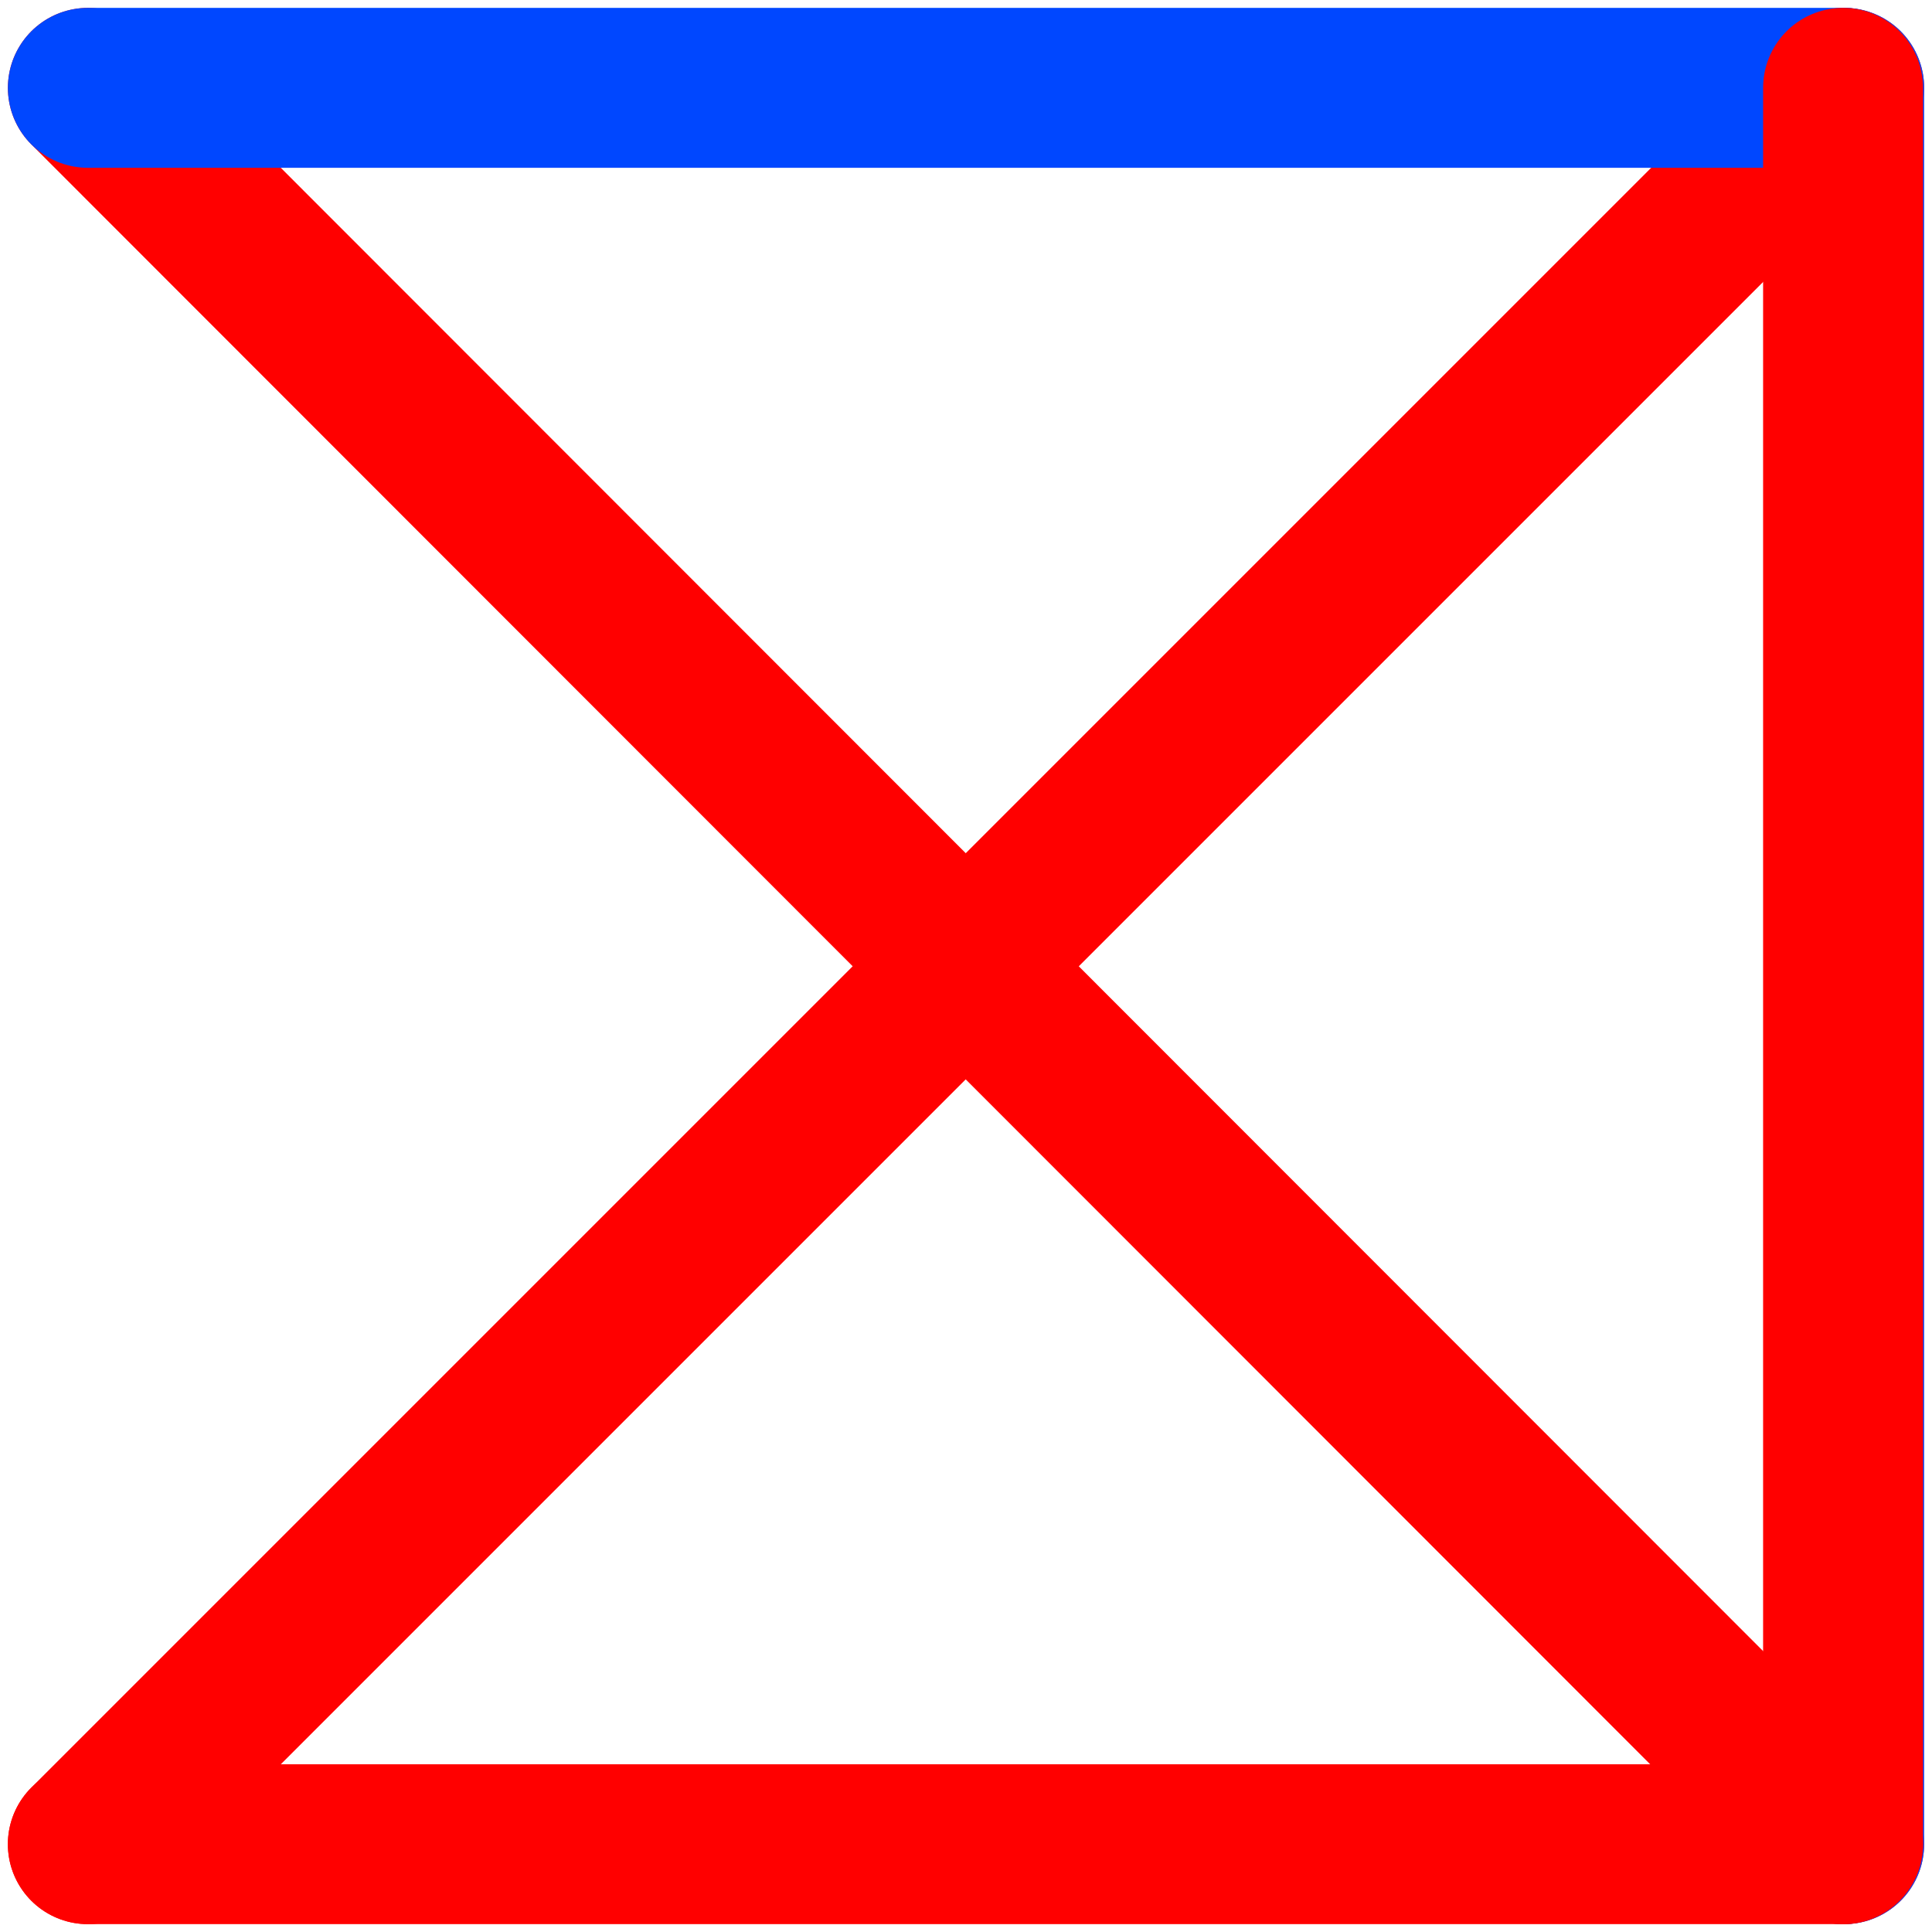
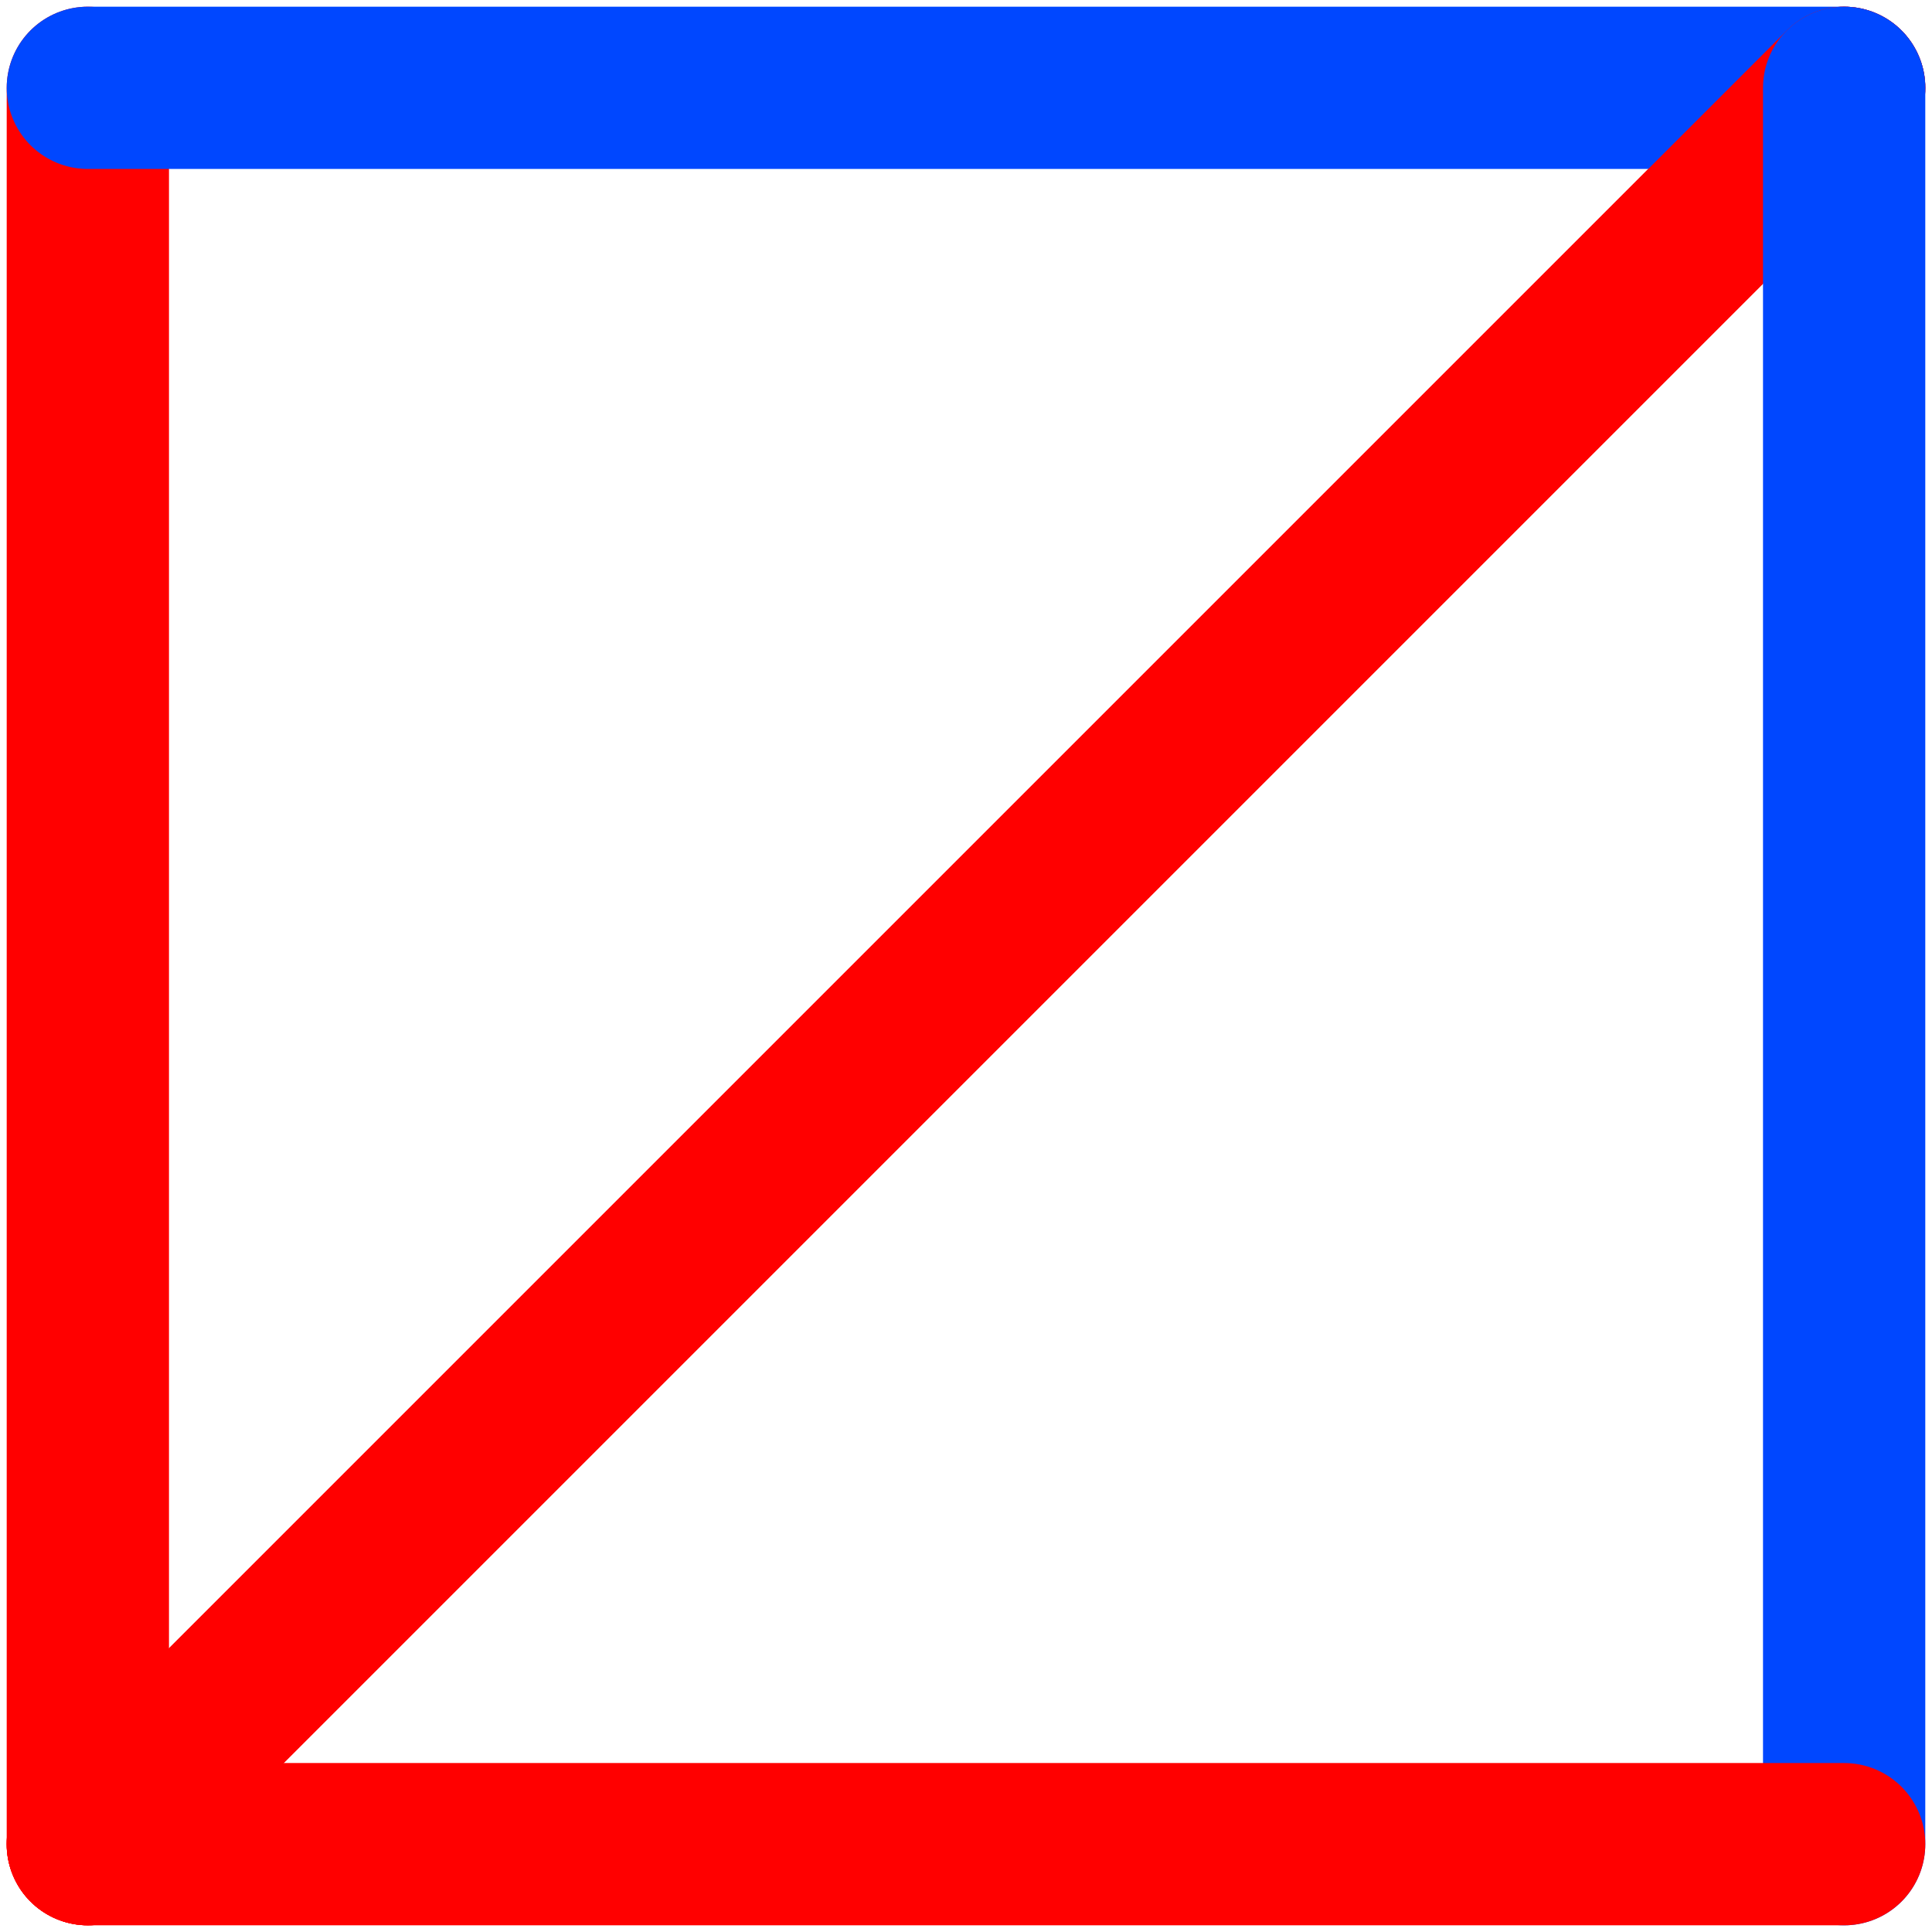
- <svg xmlns="http://www.w3.org/2000/svg" width="132" height="132" viewBox="0 0 132 132" fill="none">
-   <path d="M6.001 126L126 6.001" stroke="#FF0000" stroke-width="10.925" stroke-linecap="round" stroke-linejoin="round" />
-   <path d="M6 126L125.999 126" stroke="#FF0000" stroke-width="10.925" stroke-linecap="round" stroke-linejoin="round" />
-   <path d="M126 6L126 125.999" stroke="#0047FF" stroke-width="10.925" stroke-linecap="round" stroke-linejoin="round" />
-   <path d="M6.002 6.001L125.923 126" stroke="#FF0000" stroke-width="10.925" stroke-linecap="round" stroke-linejoin="round" />
-   <path d="M6.002 6.001L125.923 6.001" stroke="#0047FF" stroke-width="10.925" stroke-linecap="round" stroke-linejoin="round" />
-   <path d="M125.923 126L125.923 6.001" stroke="#FF0000" stroke-width="10.925" stroke-linecap="round" stroke-linejoin="round" />
+ <svg xmlns="http://www.w3.org/2000/svg" width="198" height="198" viewBox="0 0 198 198" fill="none">
+   <path d="M9.003 188.998L189 9.001" stroke="#FF0000" stroke-width="16.631" stroke-linecap="round" stroke-linejoin="round" />
+   <path d="M9.003 188.997L9.003 9.001" stroke="#FF0000" stroke-width="16.631" stroke-linecap="round" stroke-linejoin="round" />
+   <path d="M189 9L9.003 9" stroke="#0047FF" stroke-width="16.631" stroke-linecap="round" stroke-linejoin="round" />
+   <path d="M188.996 9.001L8.999 188.999" stroke="#FF0000" stroke-width="16.631" stroke-linecap="round" stroke-linejoin="round" />
+   <path d="M188.996 9.002L188.996 189" stroke="#0047FF" stroke-width="16.631" stroke-linecap="round" stroke-linejoin="round" />
+   <path d="M8.999 188.999L188.996 188.999" stroke="#FF0000" stroke-width="16.631" stroke-linecap="round" stroke-linejoin="round" />
</svg>
